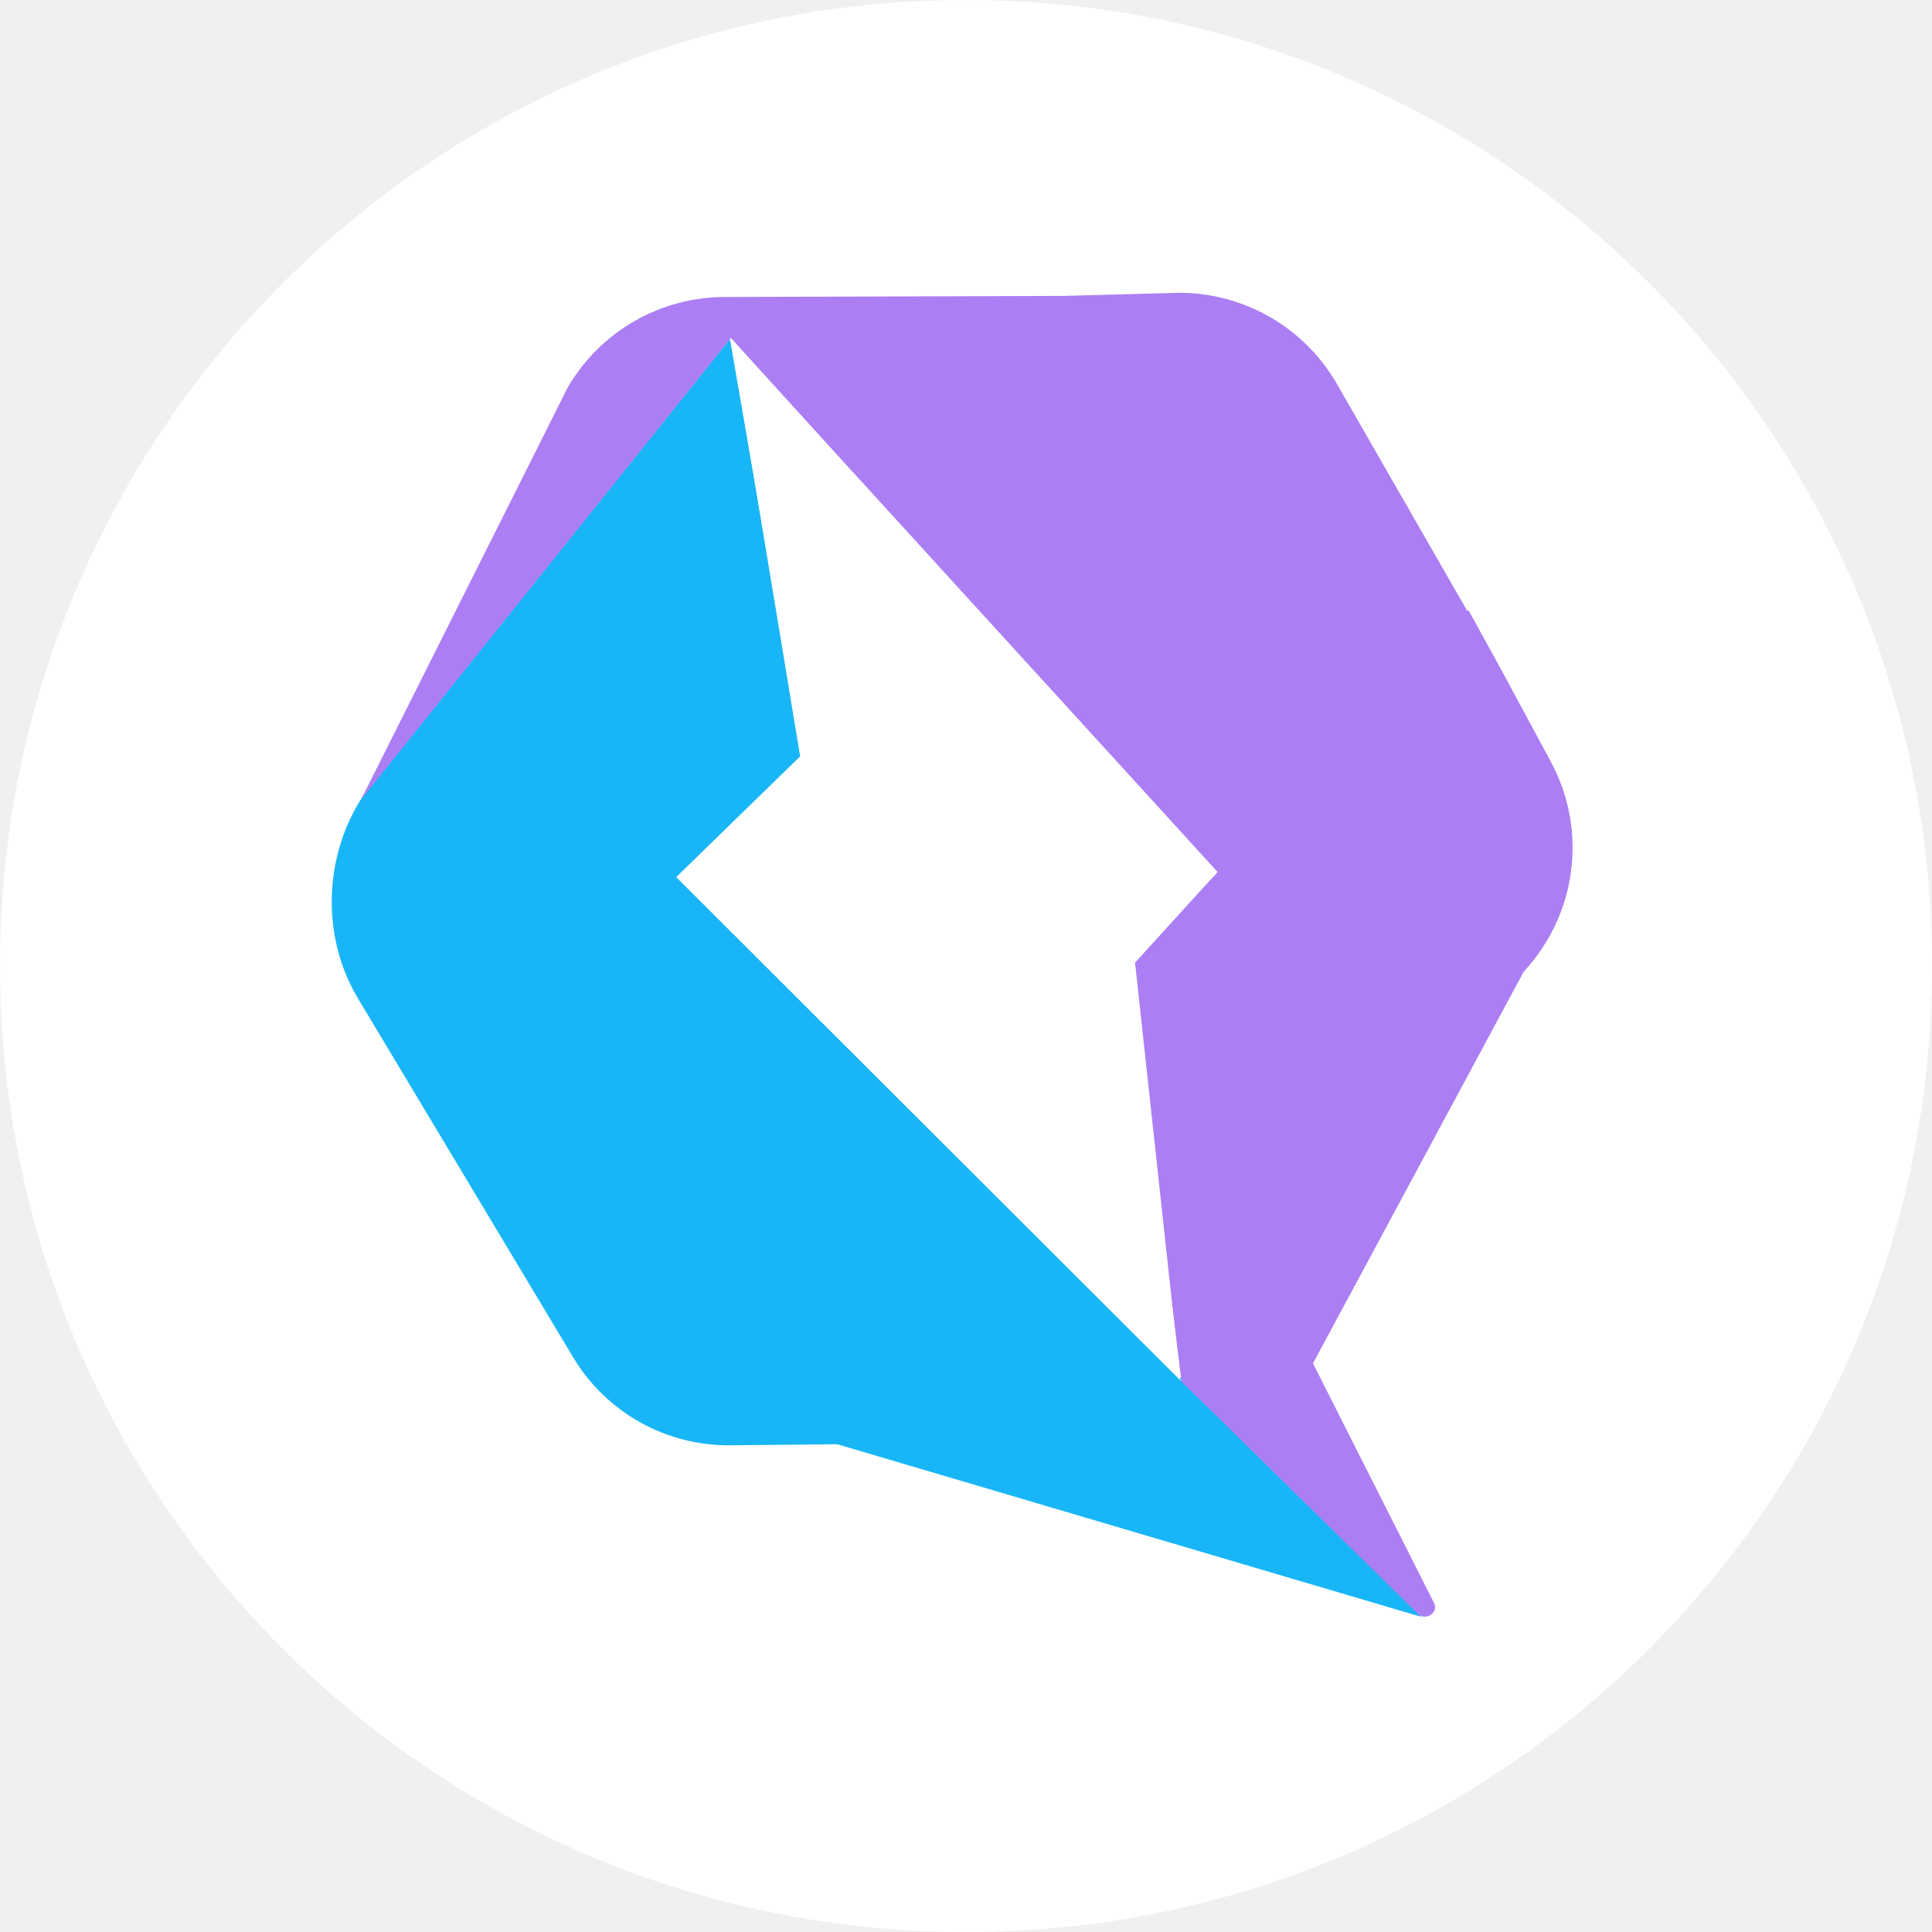
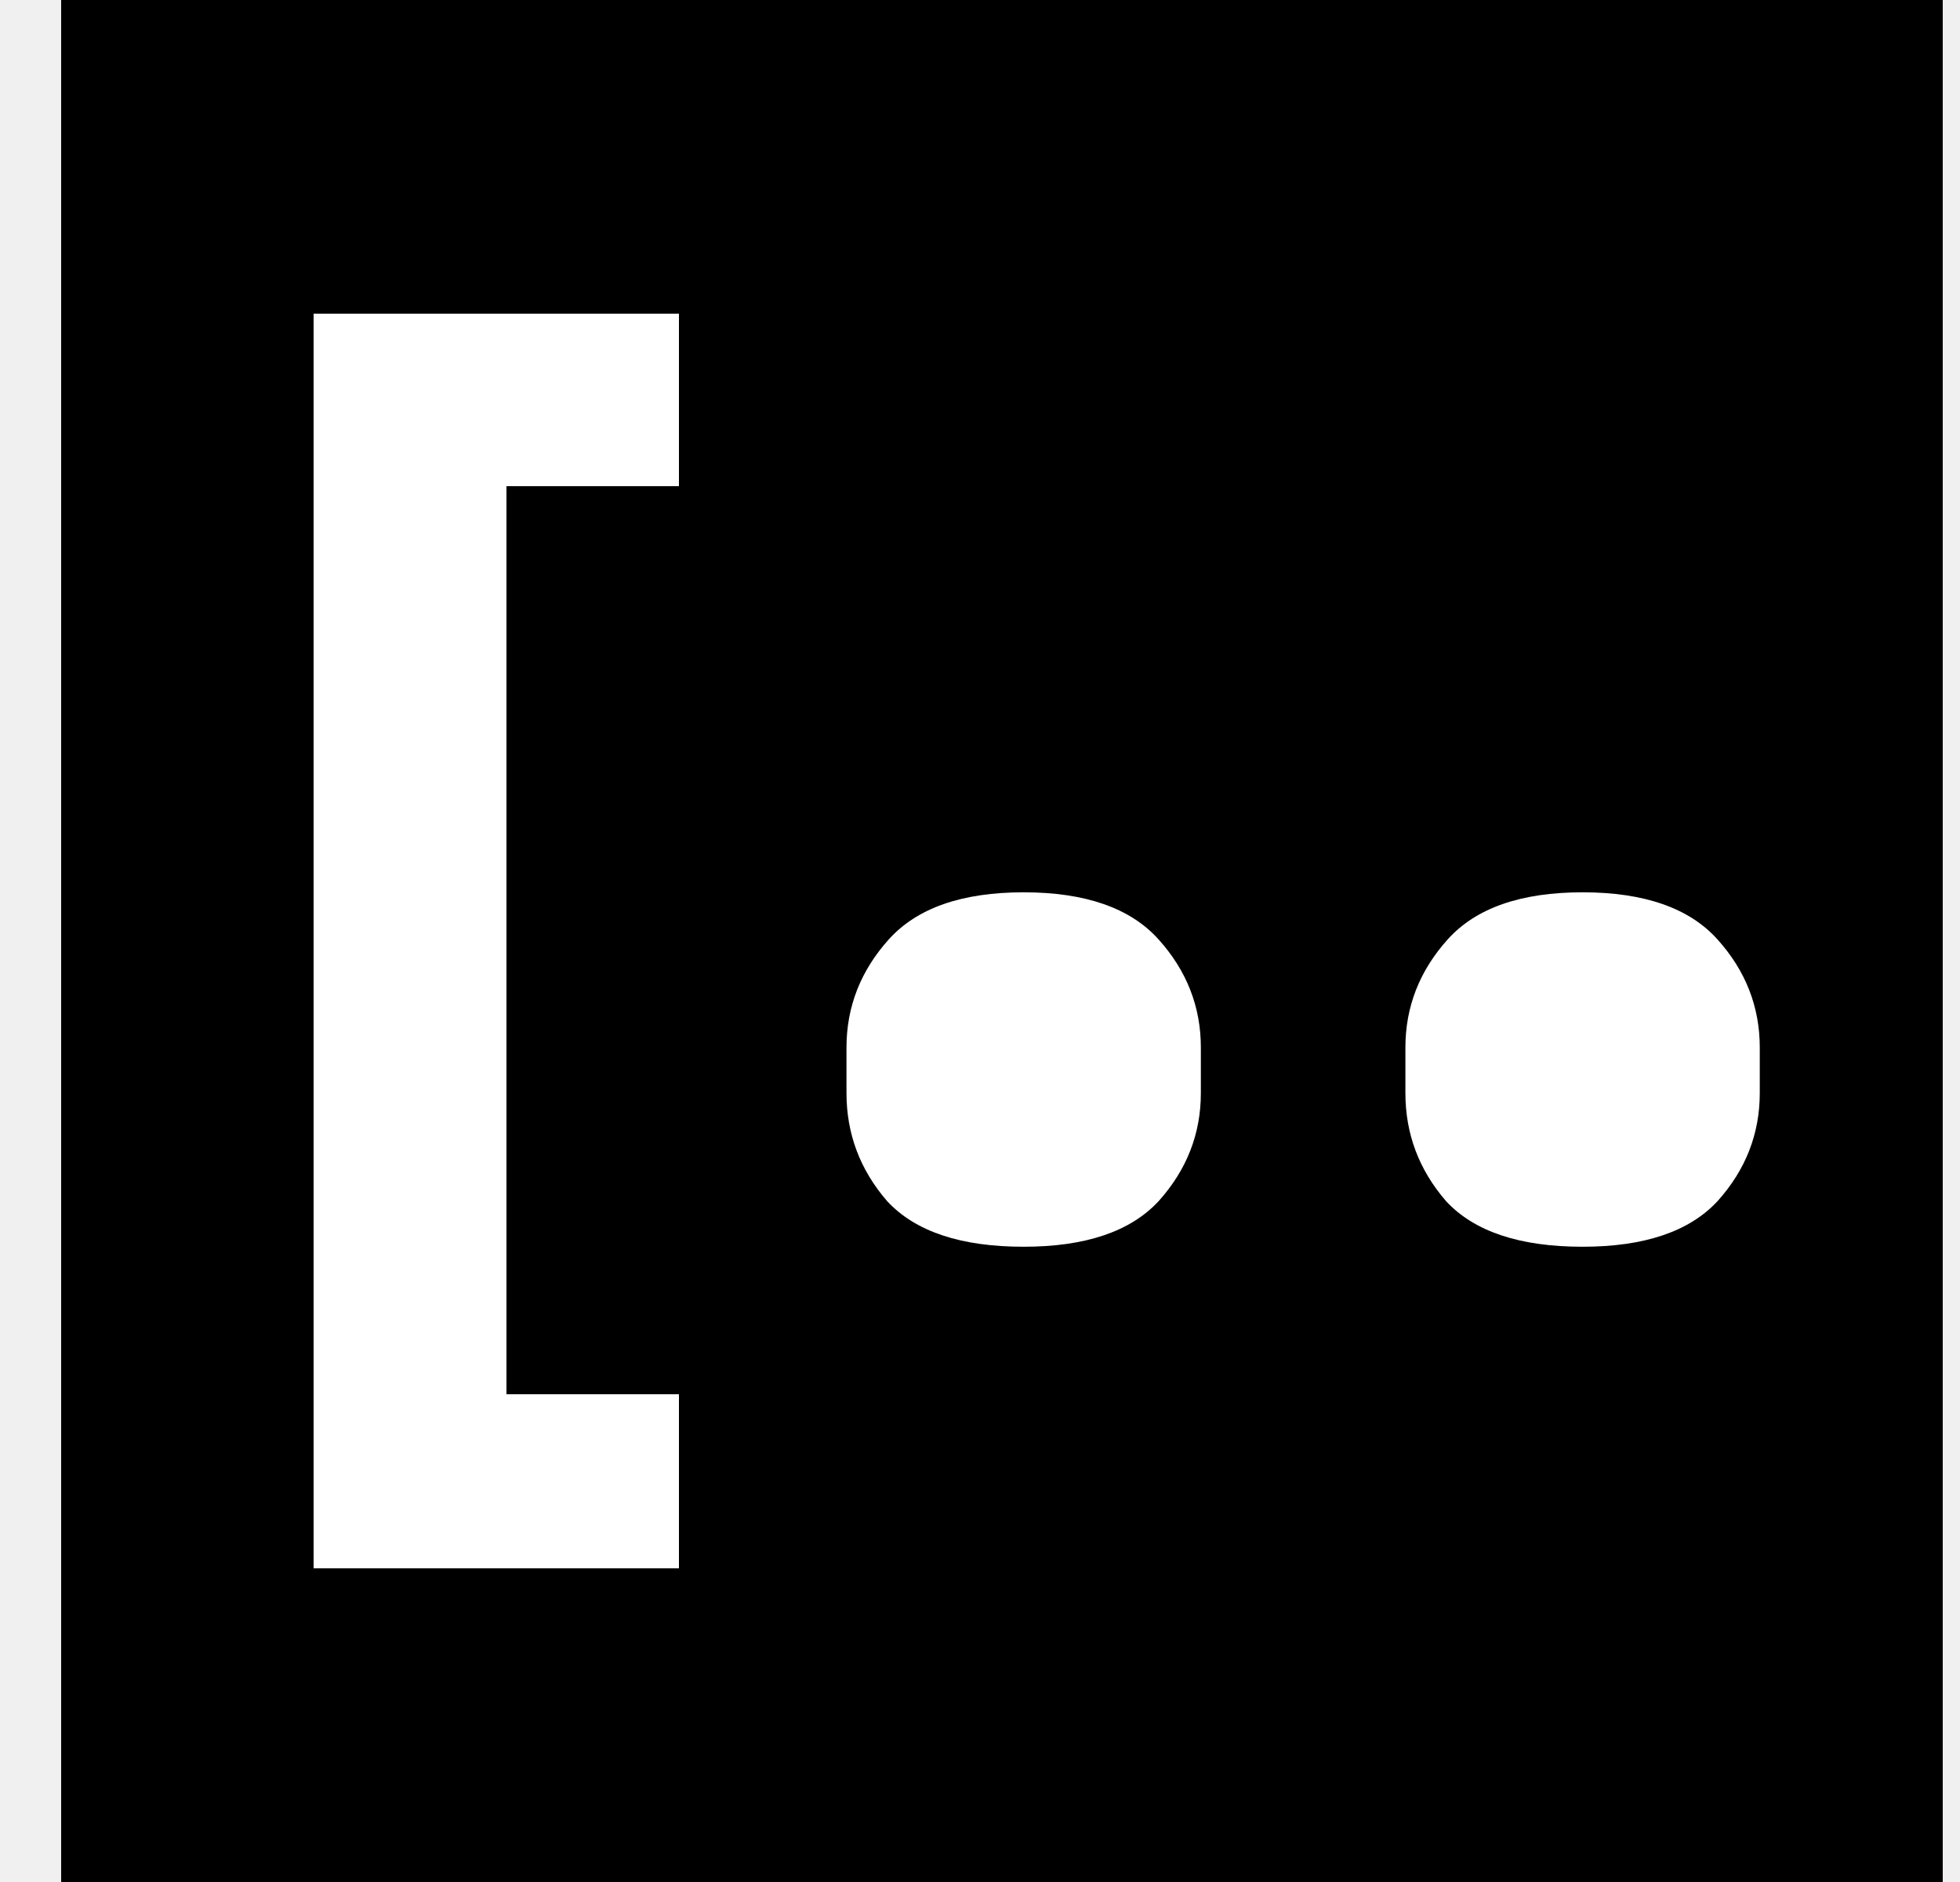
- <svg xmlns="http://www.w3.org/2000/svg" fill="none" viewBox="0 0 500 500">
-   <g clip-path="url(#a)">
-     <circle cx="250" cy="250" r="250" fill="#fff" />
-     <path fill="#18B6F6" d="m367.87 418.45-61.17-61.18-.94.13v-.67L175.7 227.53l32.05-31.13L188.9 87.73 99.56 199.09c-15.22 15.42-18.03 40.51-7.08 59.03l55.83 93.11a46.82 46.82 0 0 0 40.73 22.81l27.65-.27 151.18 44.68Z" />
-     <path fill="#AC7EF4" d="m401.25 196.94-12.29-22.81-6.41-11.67-2.54-4.56-.26.26-33.66-58.63a47.07 47.07 0 0 0-41.27-23.75l-29.51.8-88.01.28a47.07 47.07 0 0 0-40.33 23.34L93.4 207l95.76-119.54L314.7 226.19l-22.3 22.67 13.35 108.54.13-.26v.26h-.26l.26.27 10.42 10.2 50.62 49.78c2.13 2 5.6-.4 4.13-2.96l-31.25-61.85 54.5-101.3 1.73-2c.67-.81 1.33-1.62 1.87-2.42a46.8 46.8 0 0 0 3.34-50.18Z" />
-     <path fill="#fff" d="M315.1 225.65 189.18 87.6l17.9 108.14L175 227l130.5 130.27-11.75-108.14 21.37-23.48Z" />
-   </g>
-   <defs>
-     <clipPath id="a">
-       <path fill="#fff" d="M0 0h500v500H0z" />
-     </clipPath>
-   </defs>
+ <svg xmlns="http://www.w3.org/2000/svg" width="25" height="24" fill="none" viewBox="0 0 25 24">
+   <path fill="#000" d="M.78 0h24v24h-24z" />
+   <path fill="#fff" d="M20.186 15.899c-.8 0-1.38-.193-1.74-.58-.347-.4-.52-.86-.52-1.38v-.58c0-.52.18-.98.54-1.38.36-.4.933-.6 1.72-.6.786 0 1.36.2 1.72.6.36.4.54.86.54 1.38v.58c0 .52-.18.98-.54 1.38-.36.387-.934.58-1.72.58Zm-7.129 0c-.8 0-1.38-.193-1.74-.58-.347-.4-.52-.86-.52-1.38v-.58c0-.52.18-.98.54-1.38.36-.4.933-.6 1.72-.6.787 0 1.36.2 1.72.6.36.4.54.86.54 1.38v.58c0 .52-.18.98-.54 1.38-.36.387-.933.58-1.72.58ZM4 4h4.66v2.2h-2.2v11.58h2.2V20H4V4Z" />
</svg>
